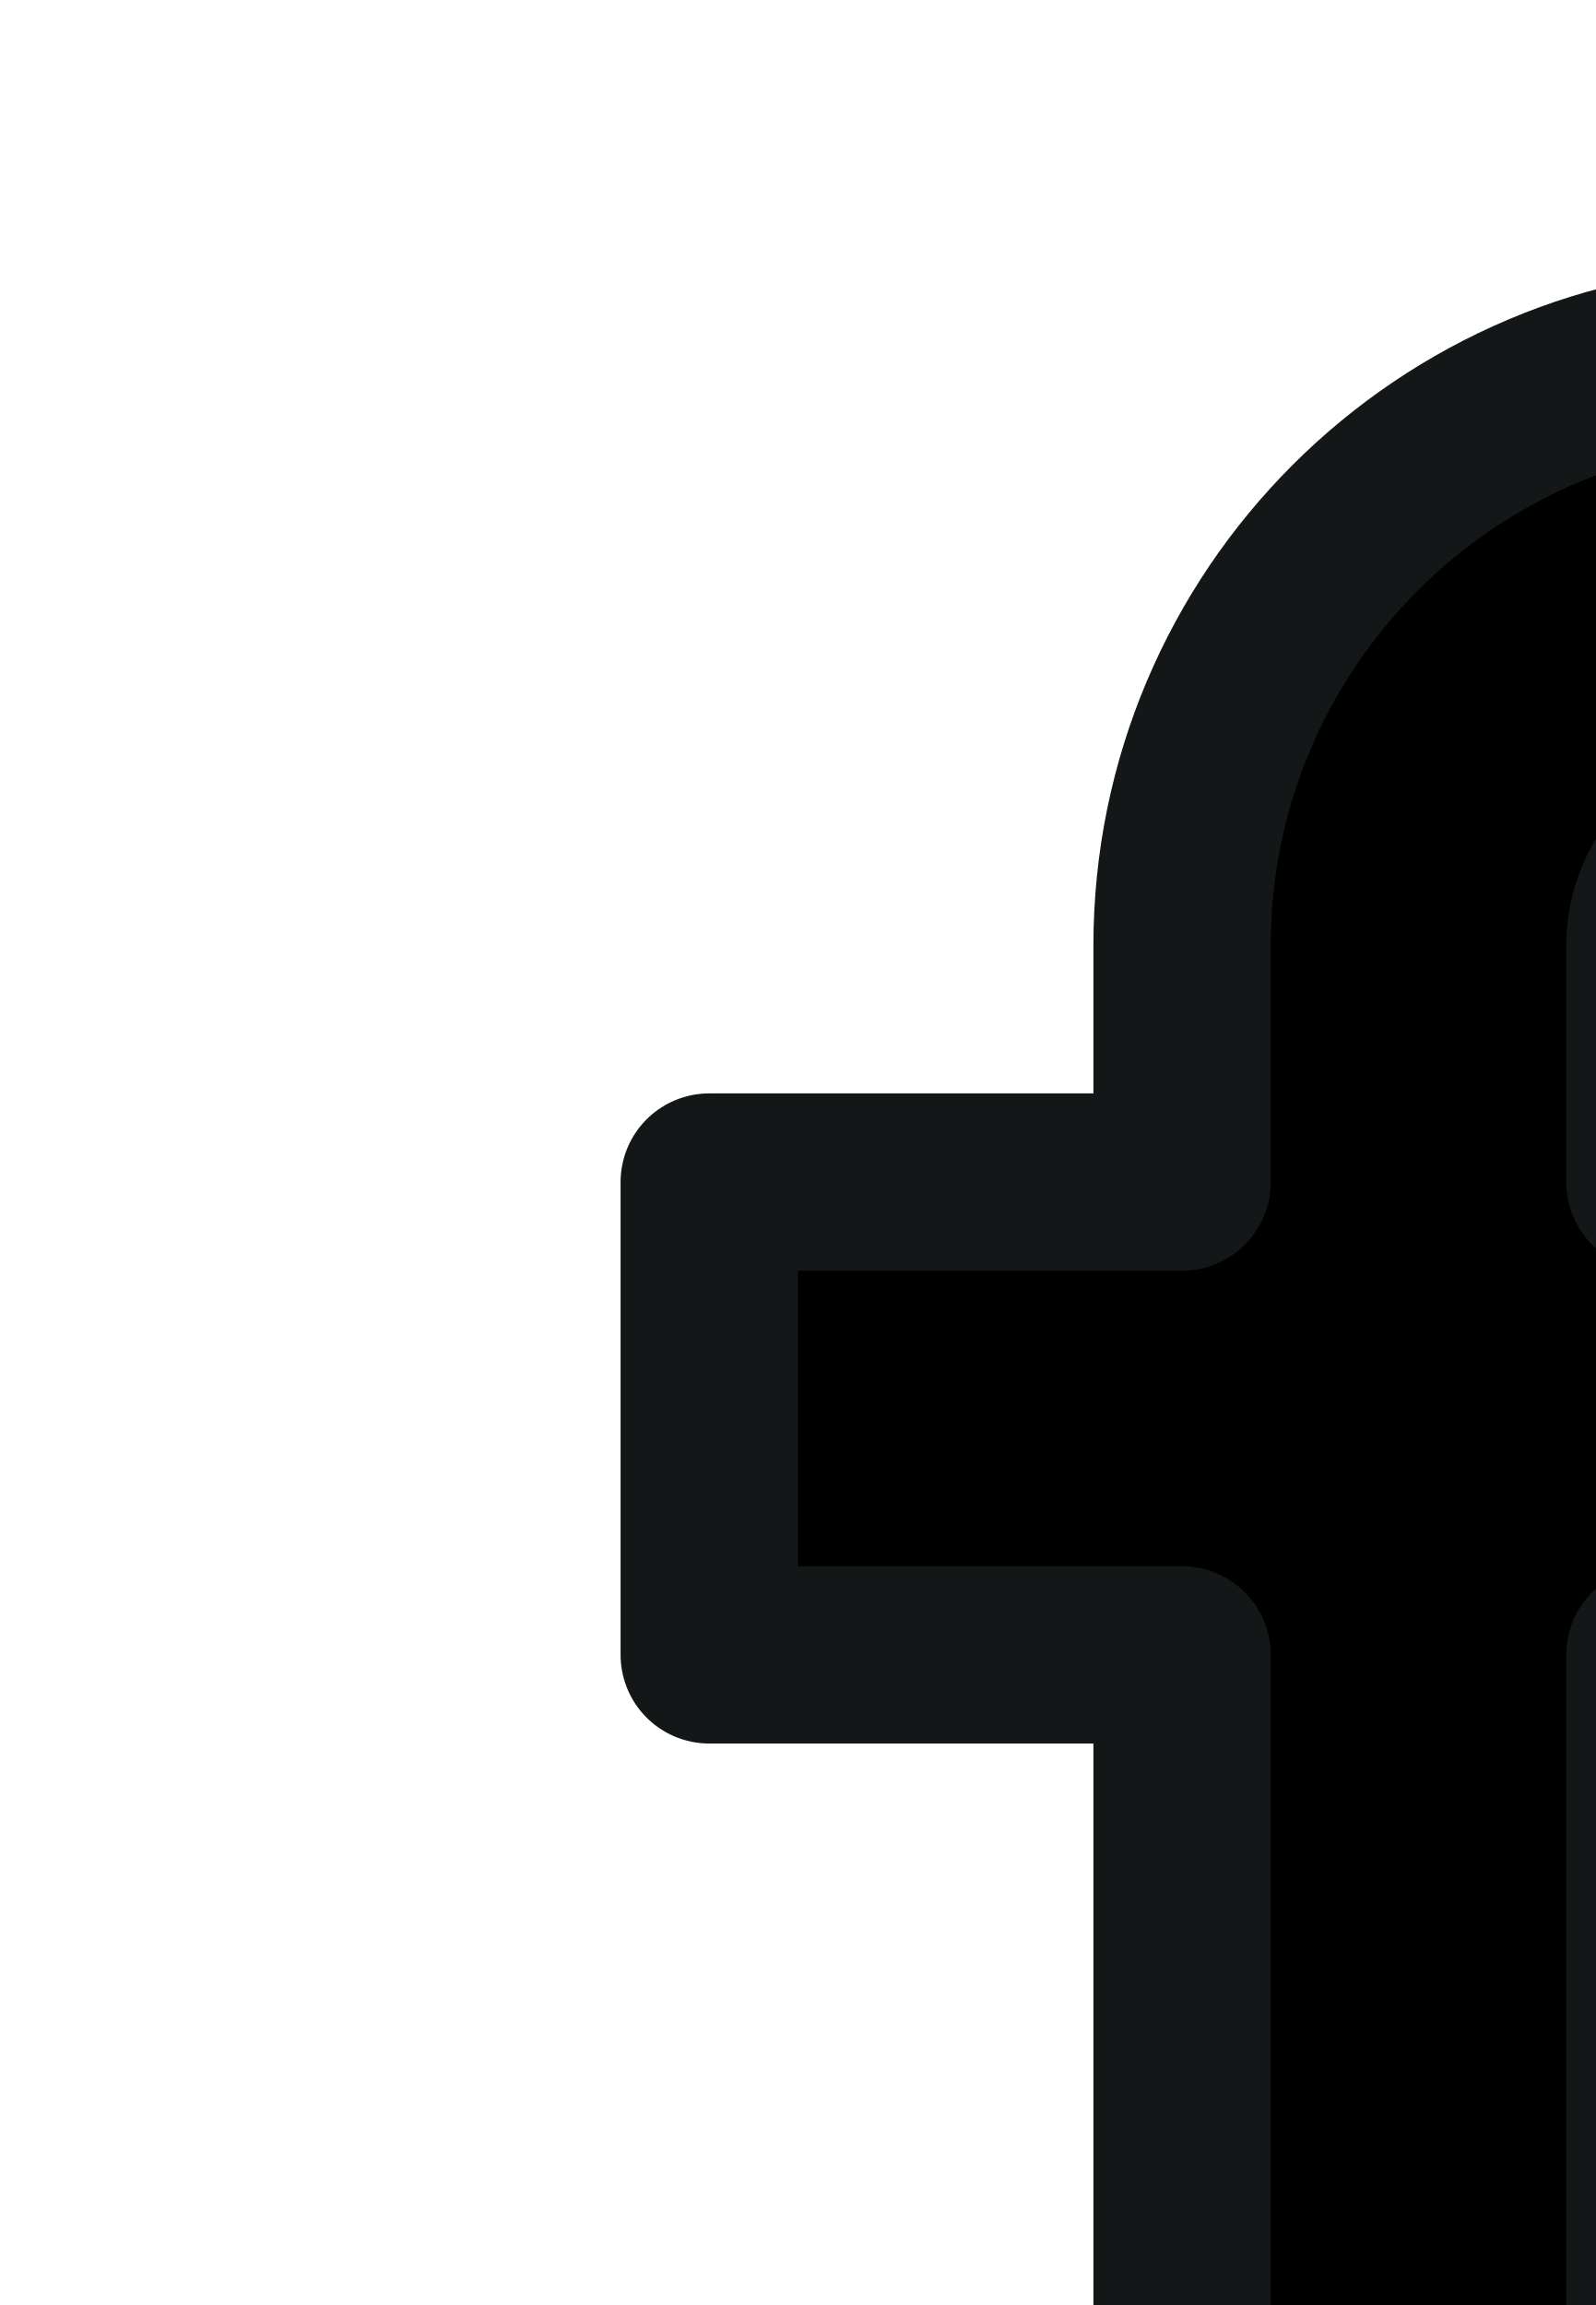
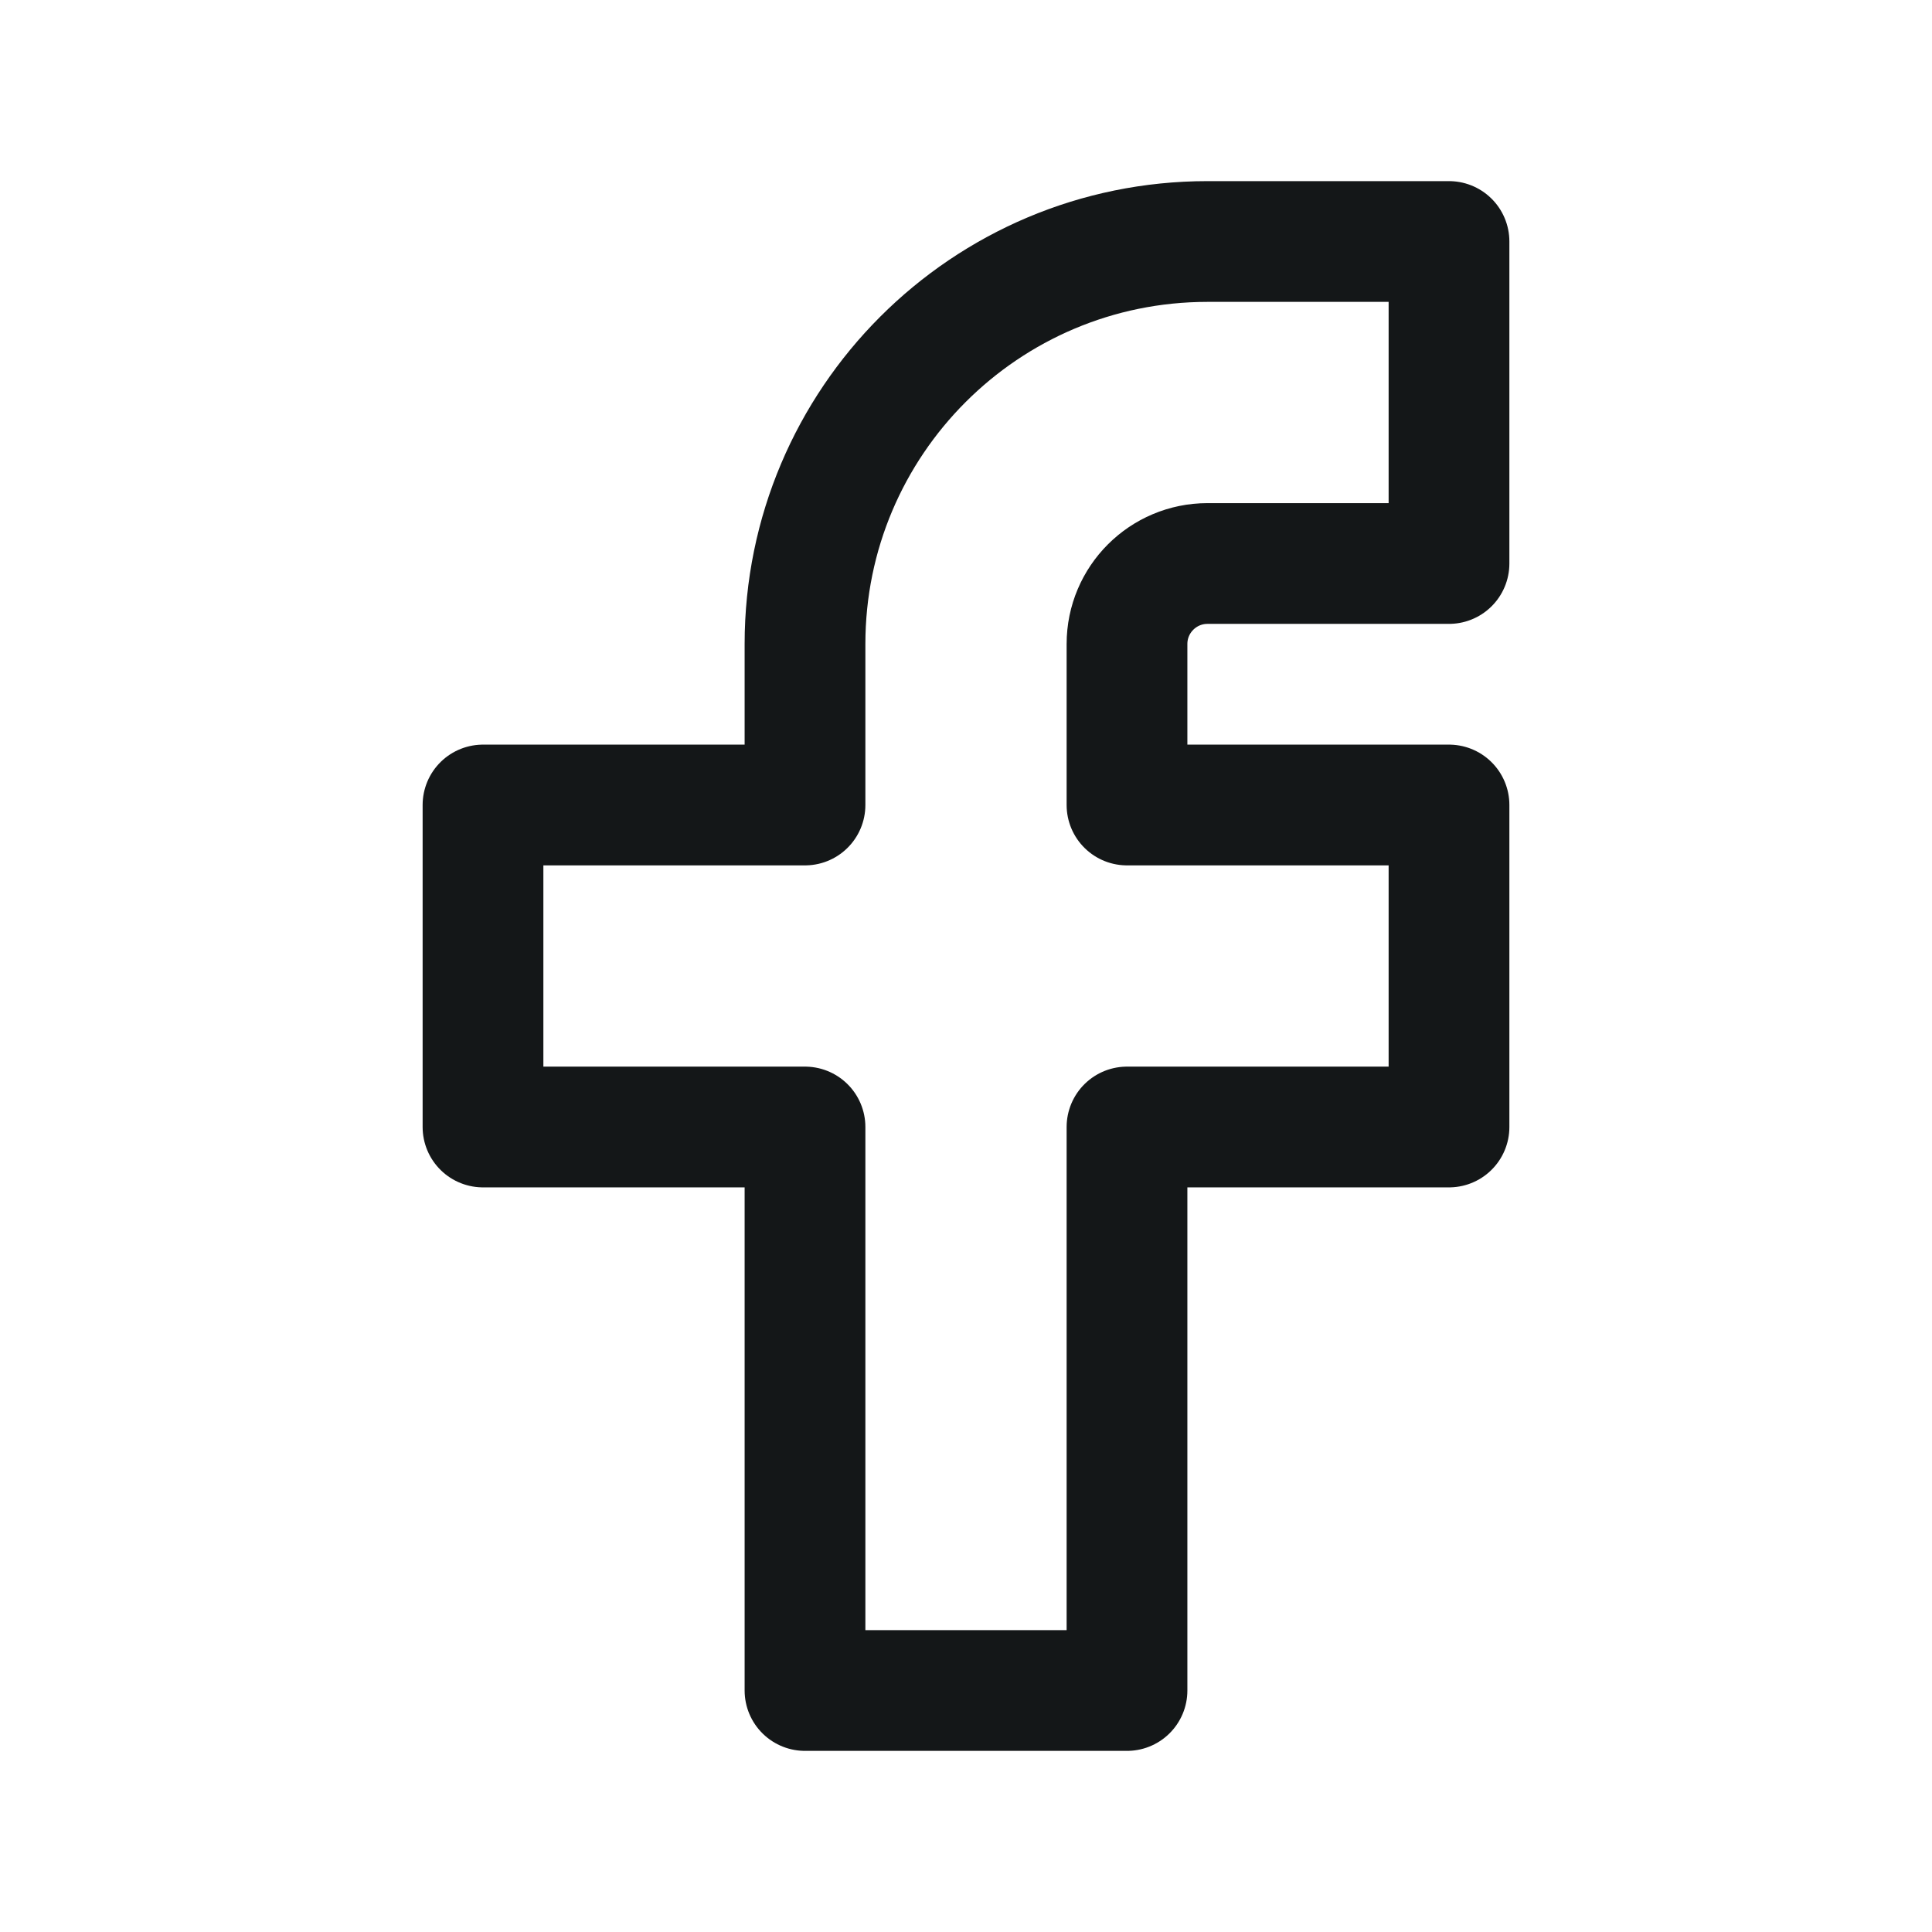
- <svg xmlns="http://www.w3.org/2000/svg" fill="currentColor">
+ <svg xmlns="http://www.w3.org/2000/svg" fill="none" viewBox="0 0 24 24">
  <path d="M18 3H15C12.239 3 10 5.239 10 8V10H6V14H10V21H14V14H18V10H14V8C14 7.448 14.448 7 15 7H18V3Z" stroke="#141718" stroke-width="1.5" stroke-linecap="round" stroke-linejoin="round" />
</svg>
